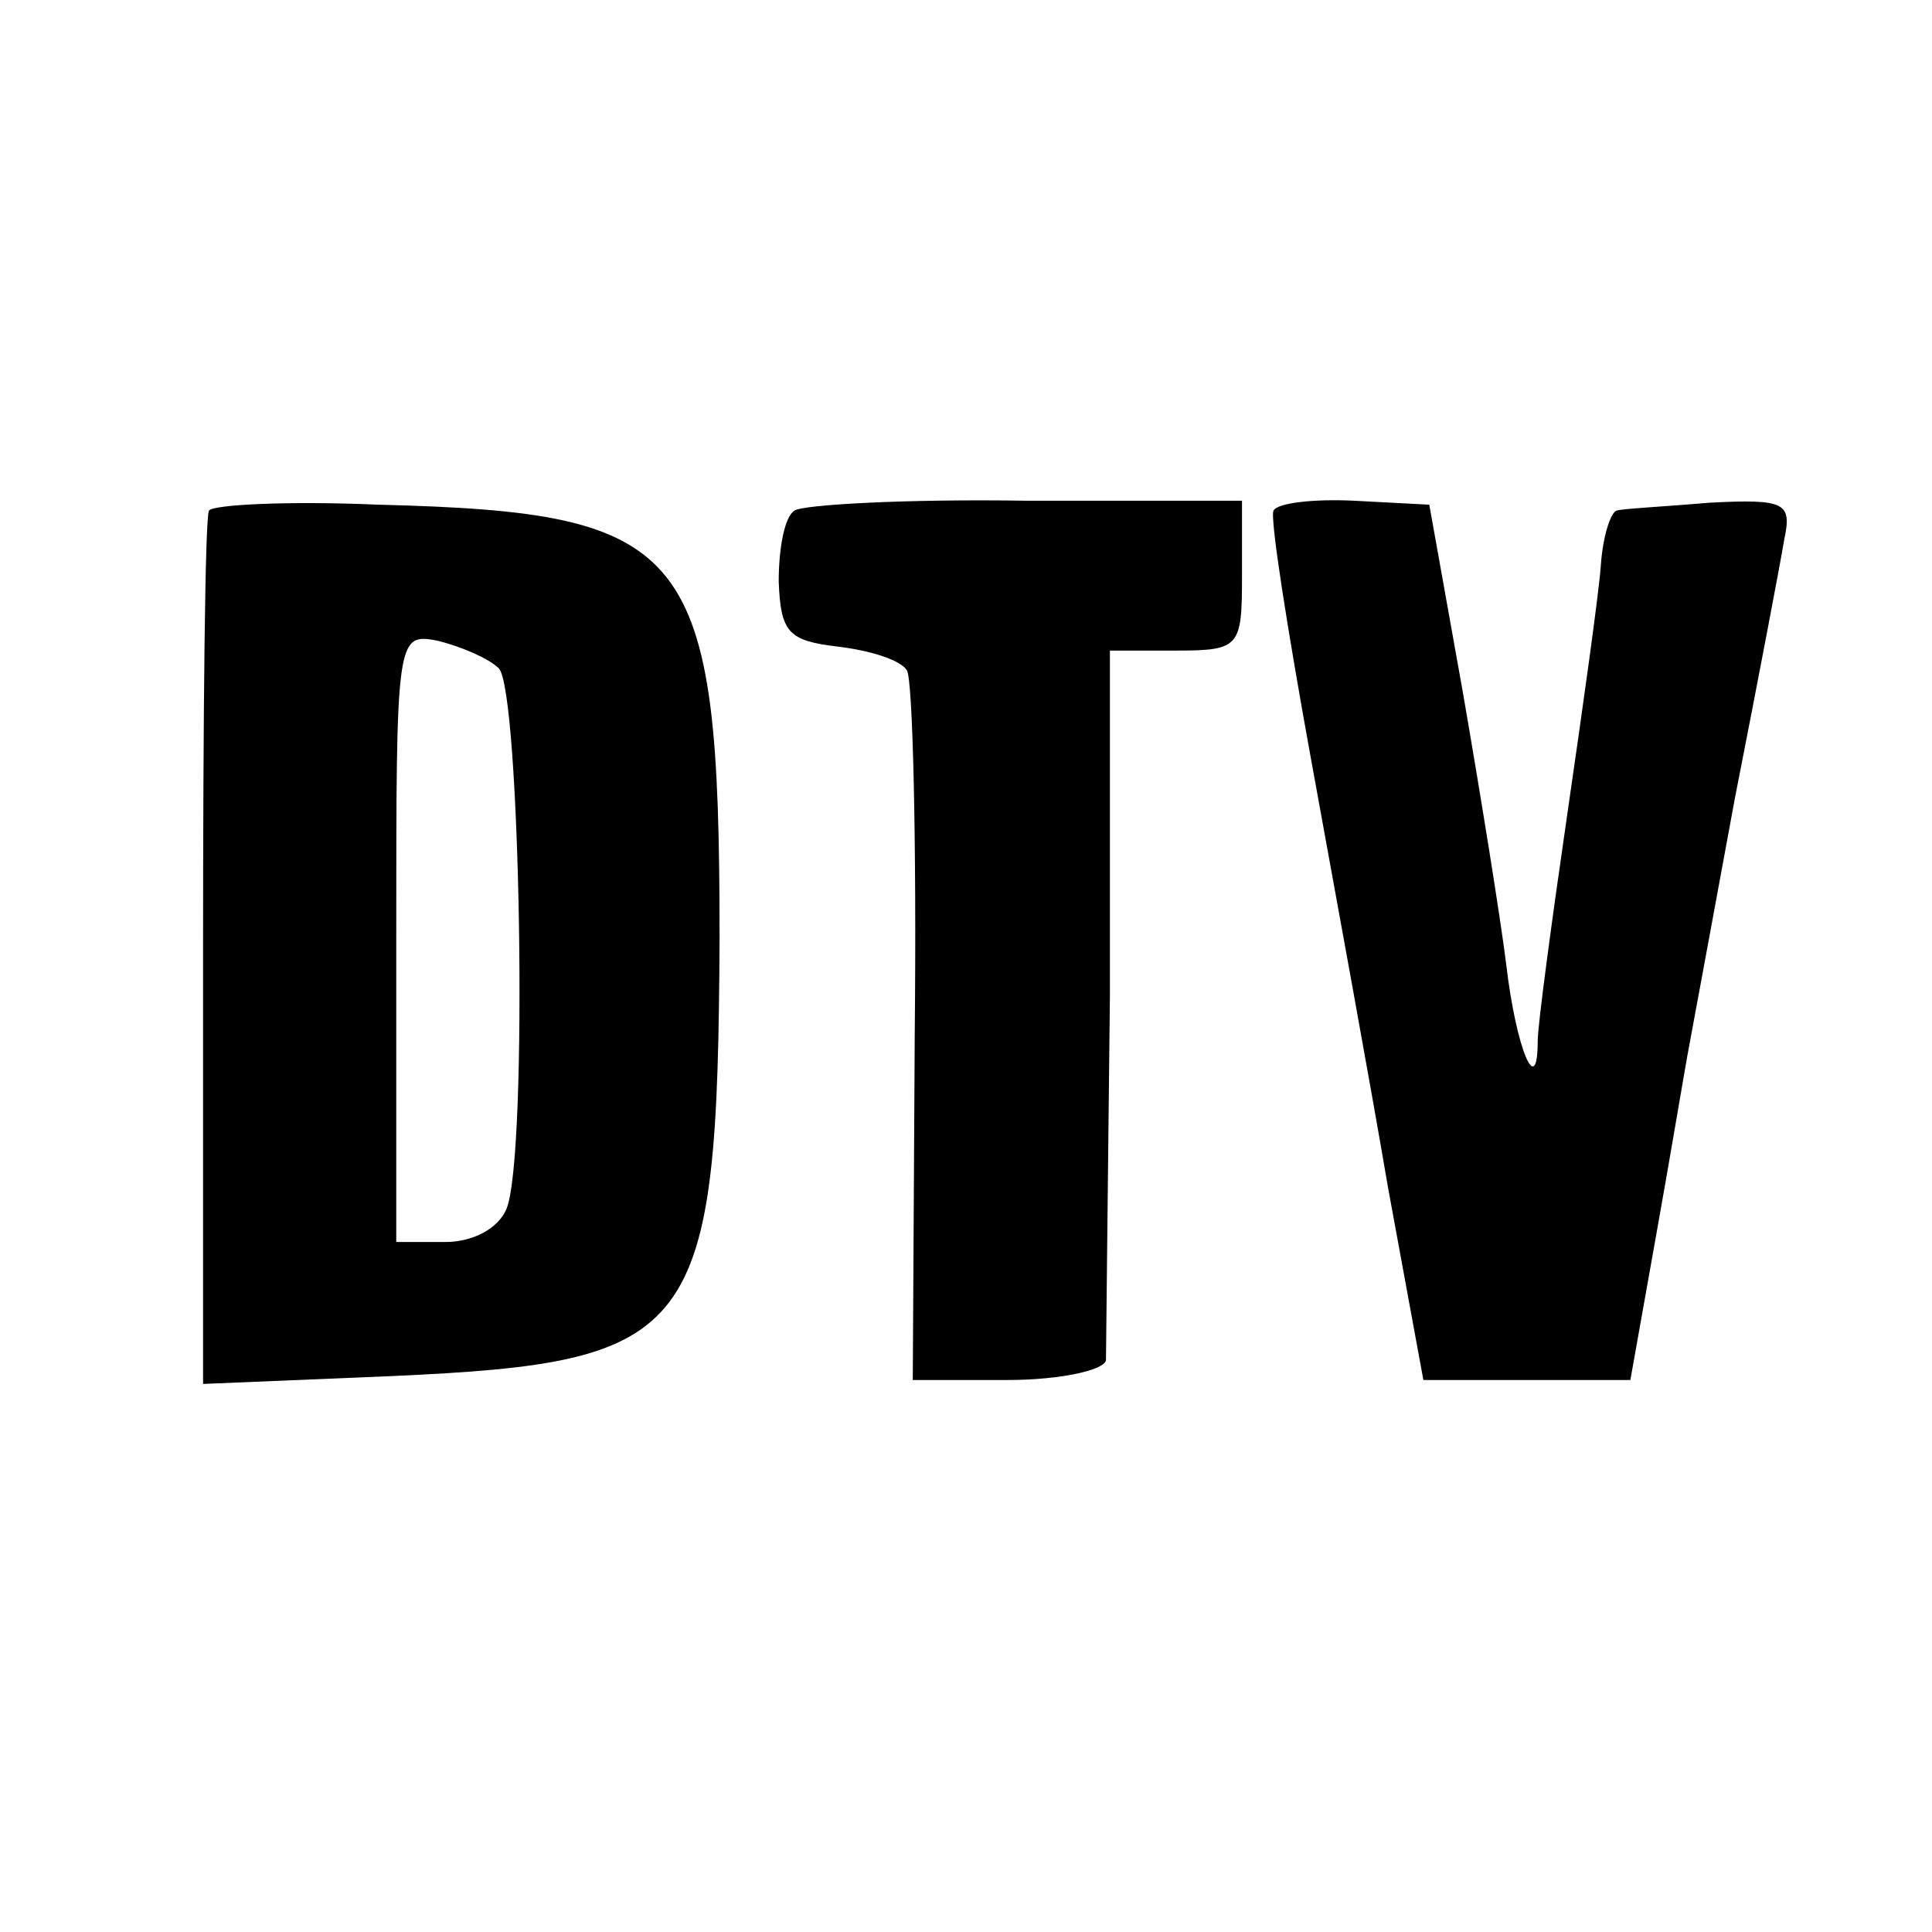
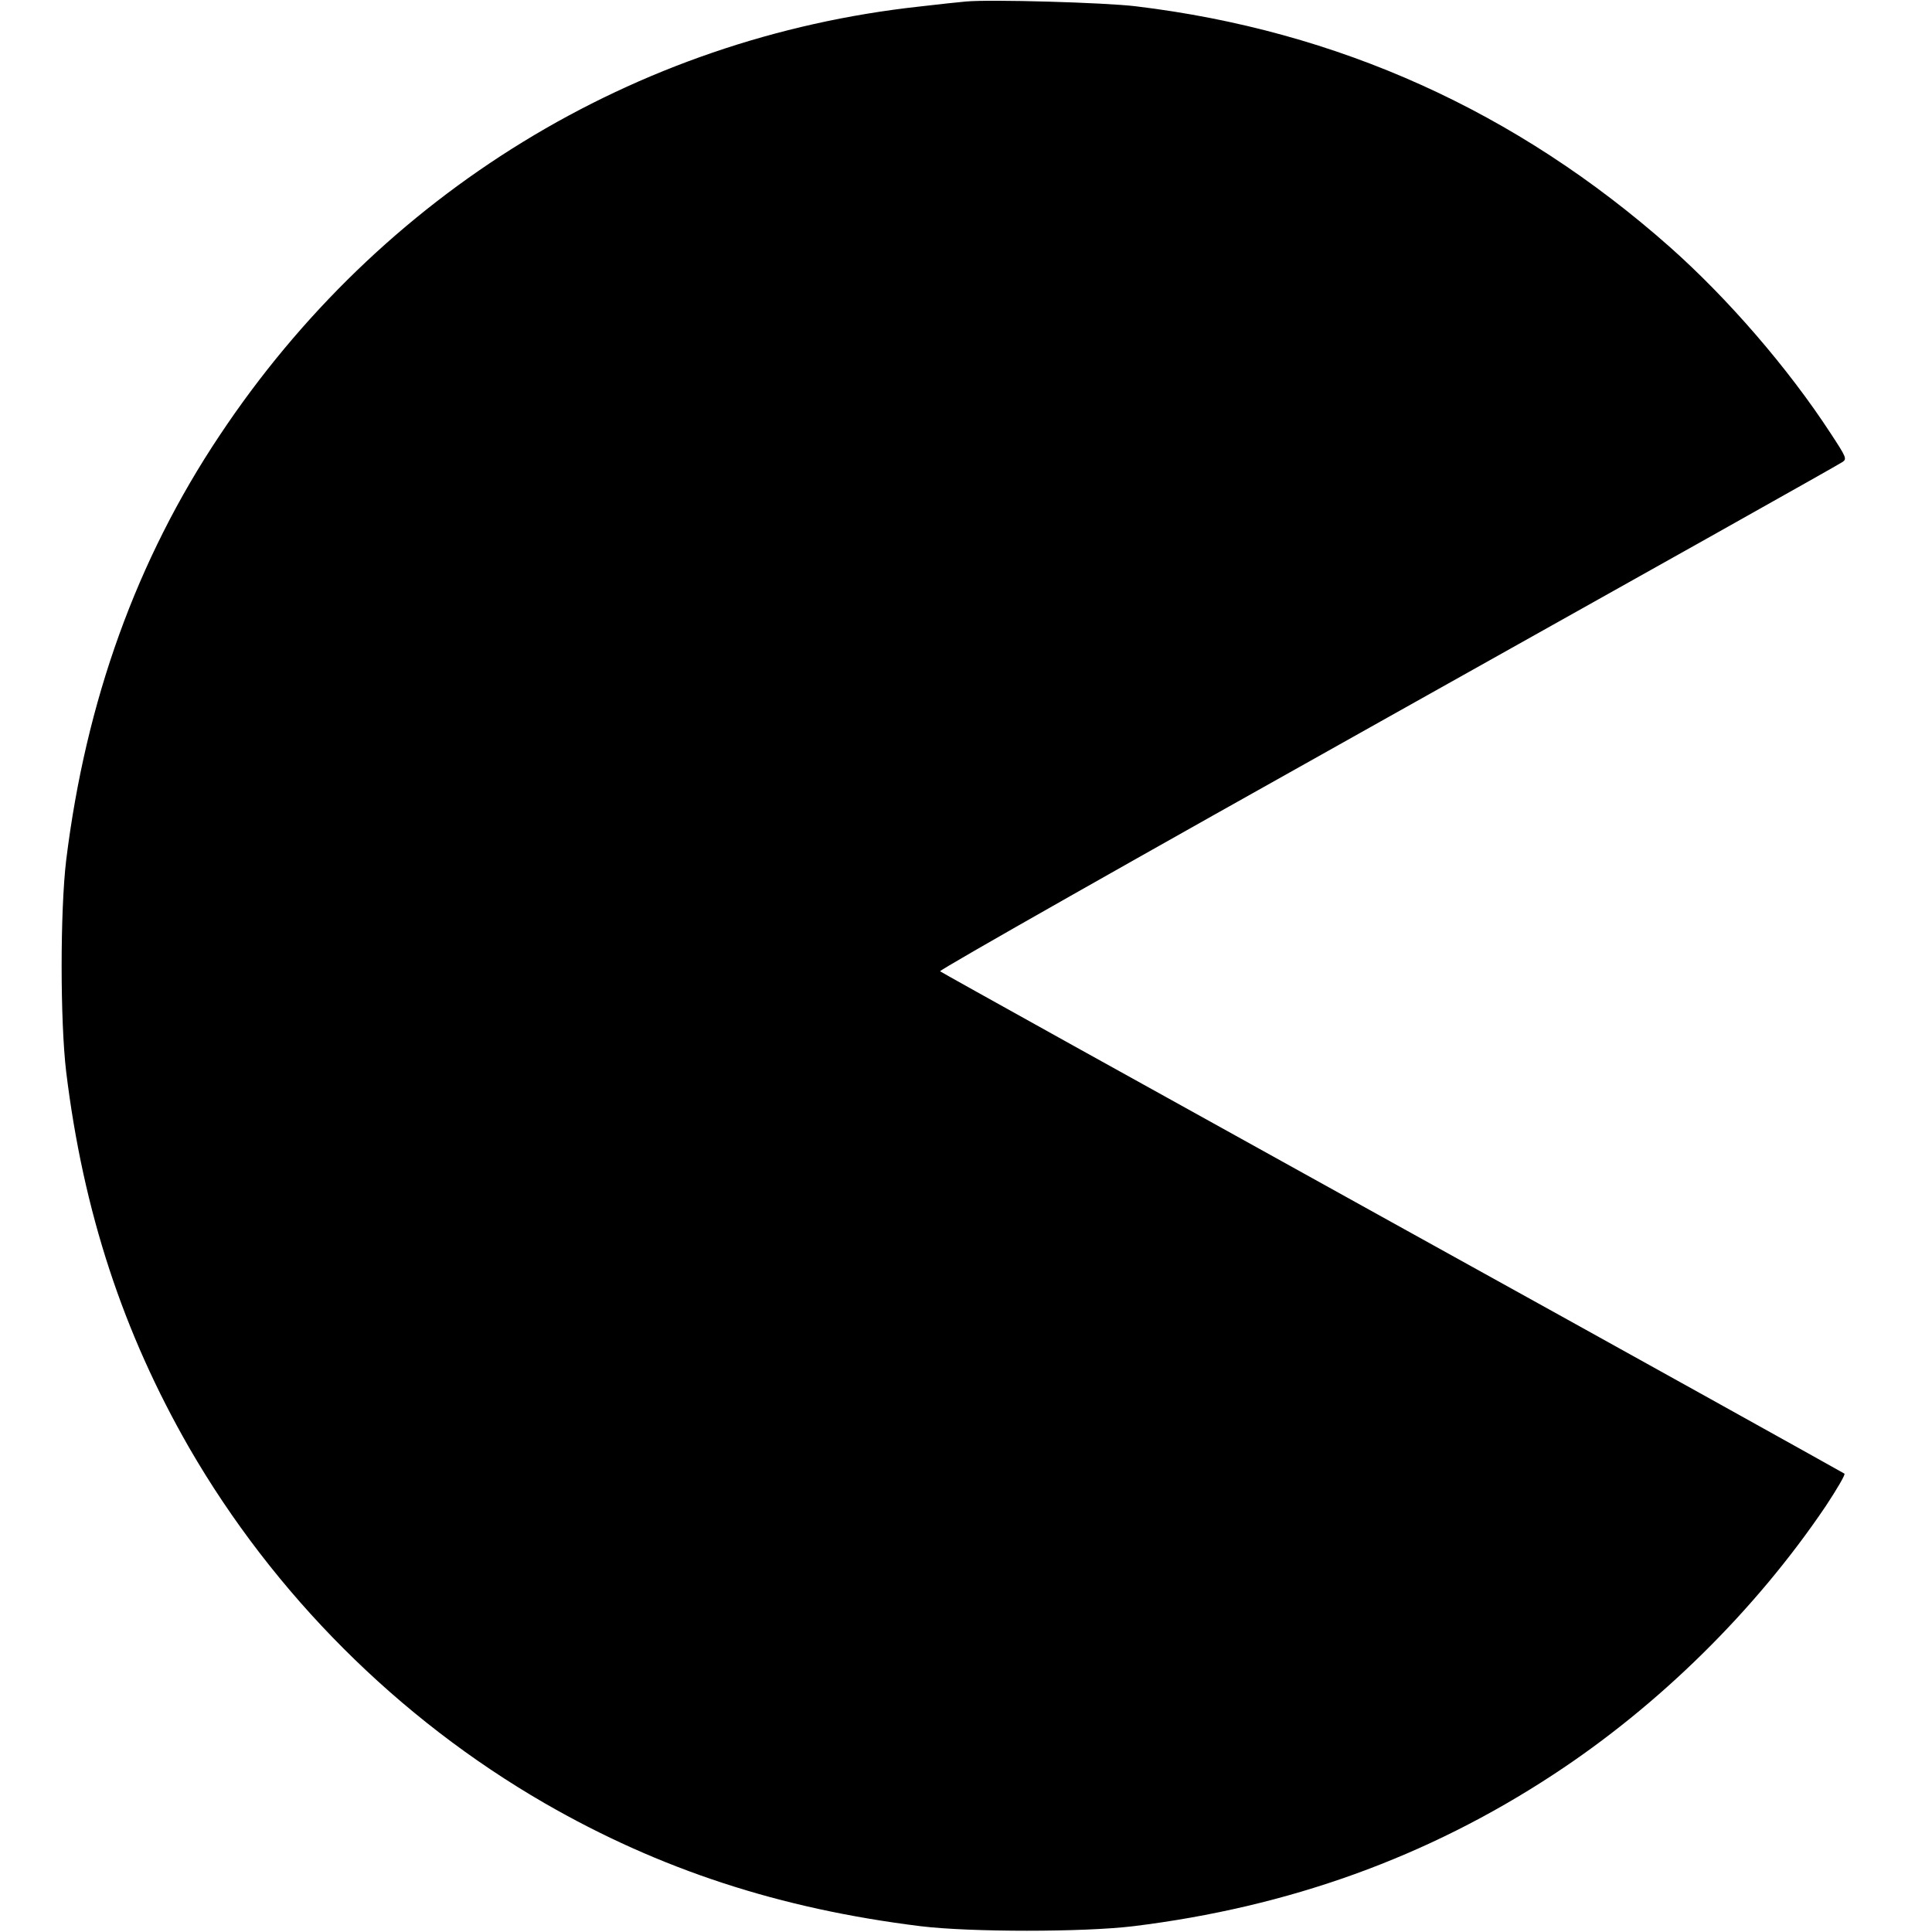
- <svg xmlns="http://www.w3.org/2000/svg" version="1.0" width="98pt" height="98pt" viewBox="0 0 98 98" preserveAspectRatio="xMidYMid meet">
-   <g transform="translate(0,98) scale(0.1,-0.1)" fill="#000000" stroke="none">
-     <path d="M106 721 c-2 -3 -3 -104 -3 -225 l0 -218 96 4 c155 7 165 20 166 222 0 199 -14 216 -173 220 -46 2 -84 0 -86 -3z m147 -80 c11 -11 15 -246 4 -274 -4 -10 -17 -17 -31 -17 l-25 0 0 154 c0 153 0 155 21 151 12 -3 26 -9 31 -14z" />
-     <path d="M403 721 c-5 -3 -8 -19 -8 -36 1 -26 5 -30 30 -33 17 -2 32 -7 35 -12 3 -4 5 -87 4 -184 l-1 -176 48 0 c27 0 49 5 50 10 0 6 1 89 2 185 l0 175 34 0 c32 0 33 2 33 38 l0 38 -109 0 c-61 1 -114 -2 -118 -5z" />
-     <path d="M646 721 c-2 -3 7 -60 19 -126 12 -66 30 -164 39 -217 l18 -98 52 0 53 0 13 73 c7 39 14 81 16 92 2 11 13 70 24 130 12 61 23 119 25 131 4 19 1 21 -38 19 -23 -2 -44 -3 -47 -4 -3 -1 -7 -13 -8 -28 -1 -14 -9 -71 -17 -126 -8 -55 -15 -107 -15 -115 0 -30 -11 -4 -16 39 -3 24 -13 86 -22 138 l-17 95 -38 2 c-20 1 -39 -1 -41 -5z" />
+ <svg xmlns="http://www.w3.org/2000/svg" version="1.0" width="768pt" height="768pt" viewBox="0 0 768 768" preserveAspectRatio="xMidYMid meet">
+   <g transform="translate(0,768) scale(0.1,-0.1)" fill="#000000" stroke="none">
+     <path d="M3840 7674 c-25 -2 -108 -11 -185 -20 -1133 -124 -2142 -742 -2782 -1705 -330 -494 -532 -1056 -610 -1689 -24 -202 -24 -638 0 -840 68 -557 226 -1037 489 -1495 337 -583 830 -1076 1413 -1413 458 -264 936 -420 1495 -489 198 -24 646 -24 845 0 618 76 1169 274 1670 603 420 275 803 653 1082 1066 45 68 79 126 75 130 -4 3 -812 453 -1797 998 -984 545 -1794 995 -1798 999 -5 5 797 459 1781 1010 984 551 1797 1007 1807 1015 17 12 14 19 -47 112 -170 261 -410 538 -640 742 -610 540 -1319 860 -2123 957 -124 15 -578 28 -675 19z" />
  </g>
</svg>
